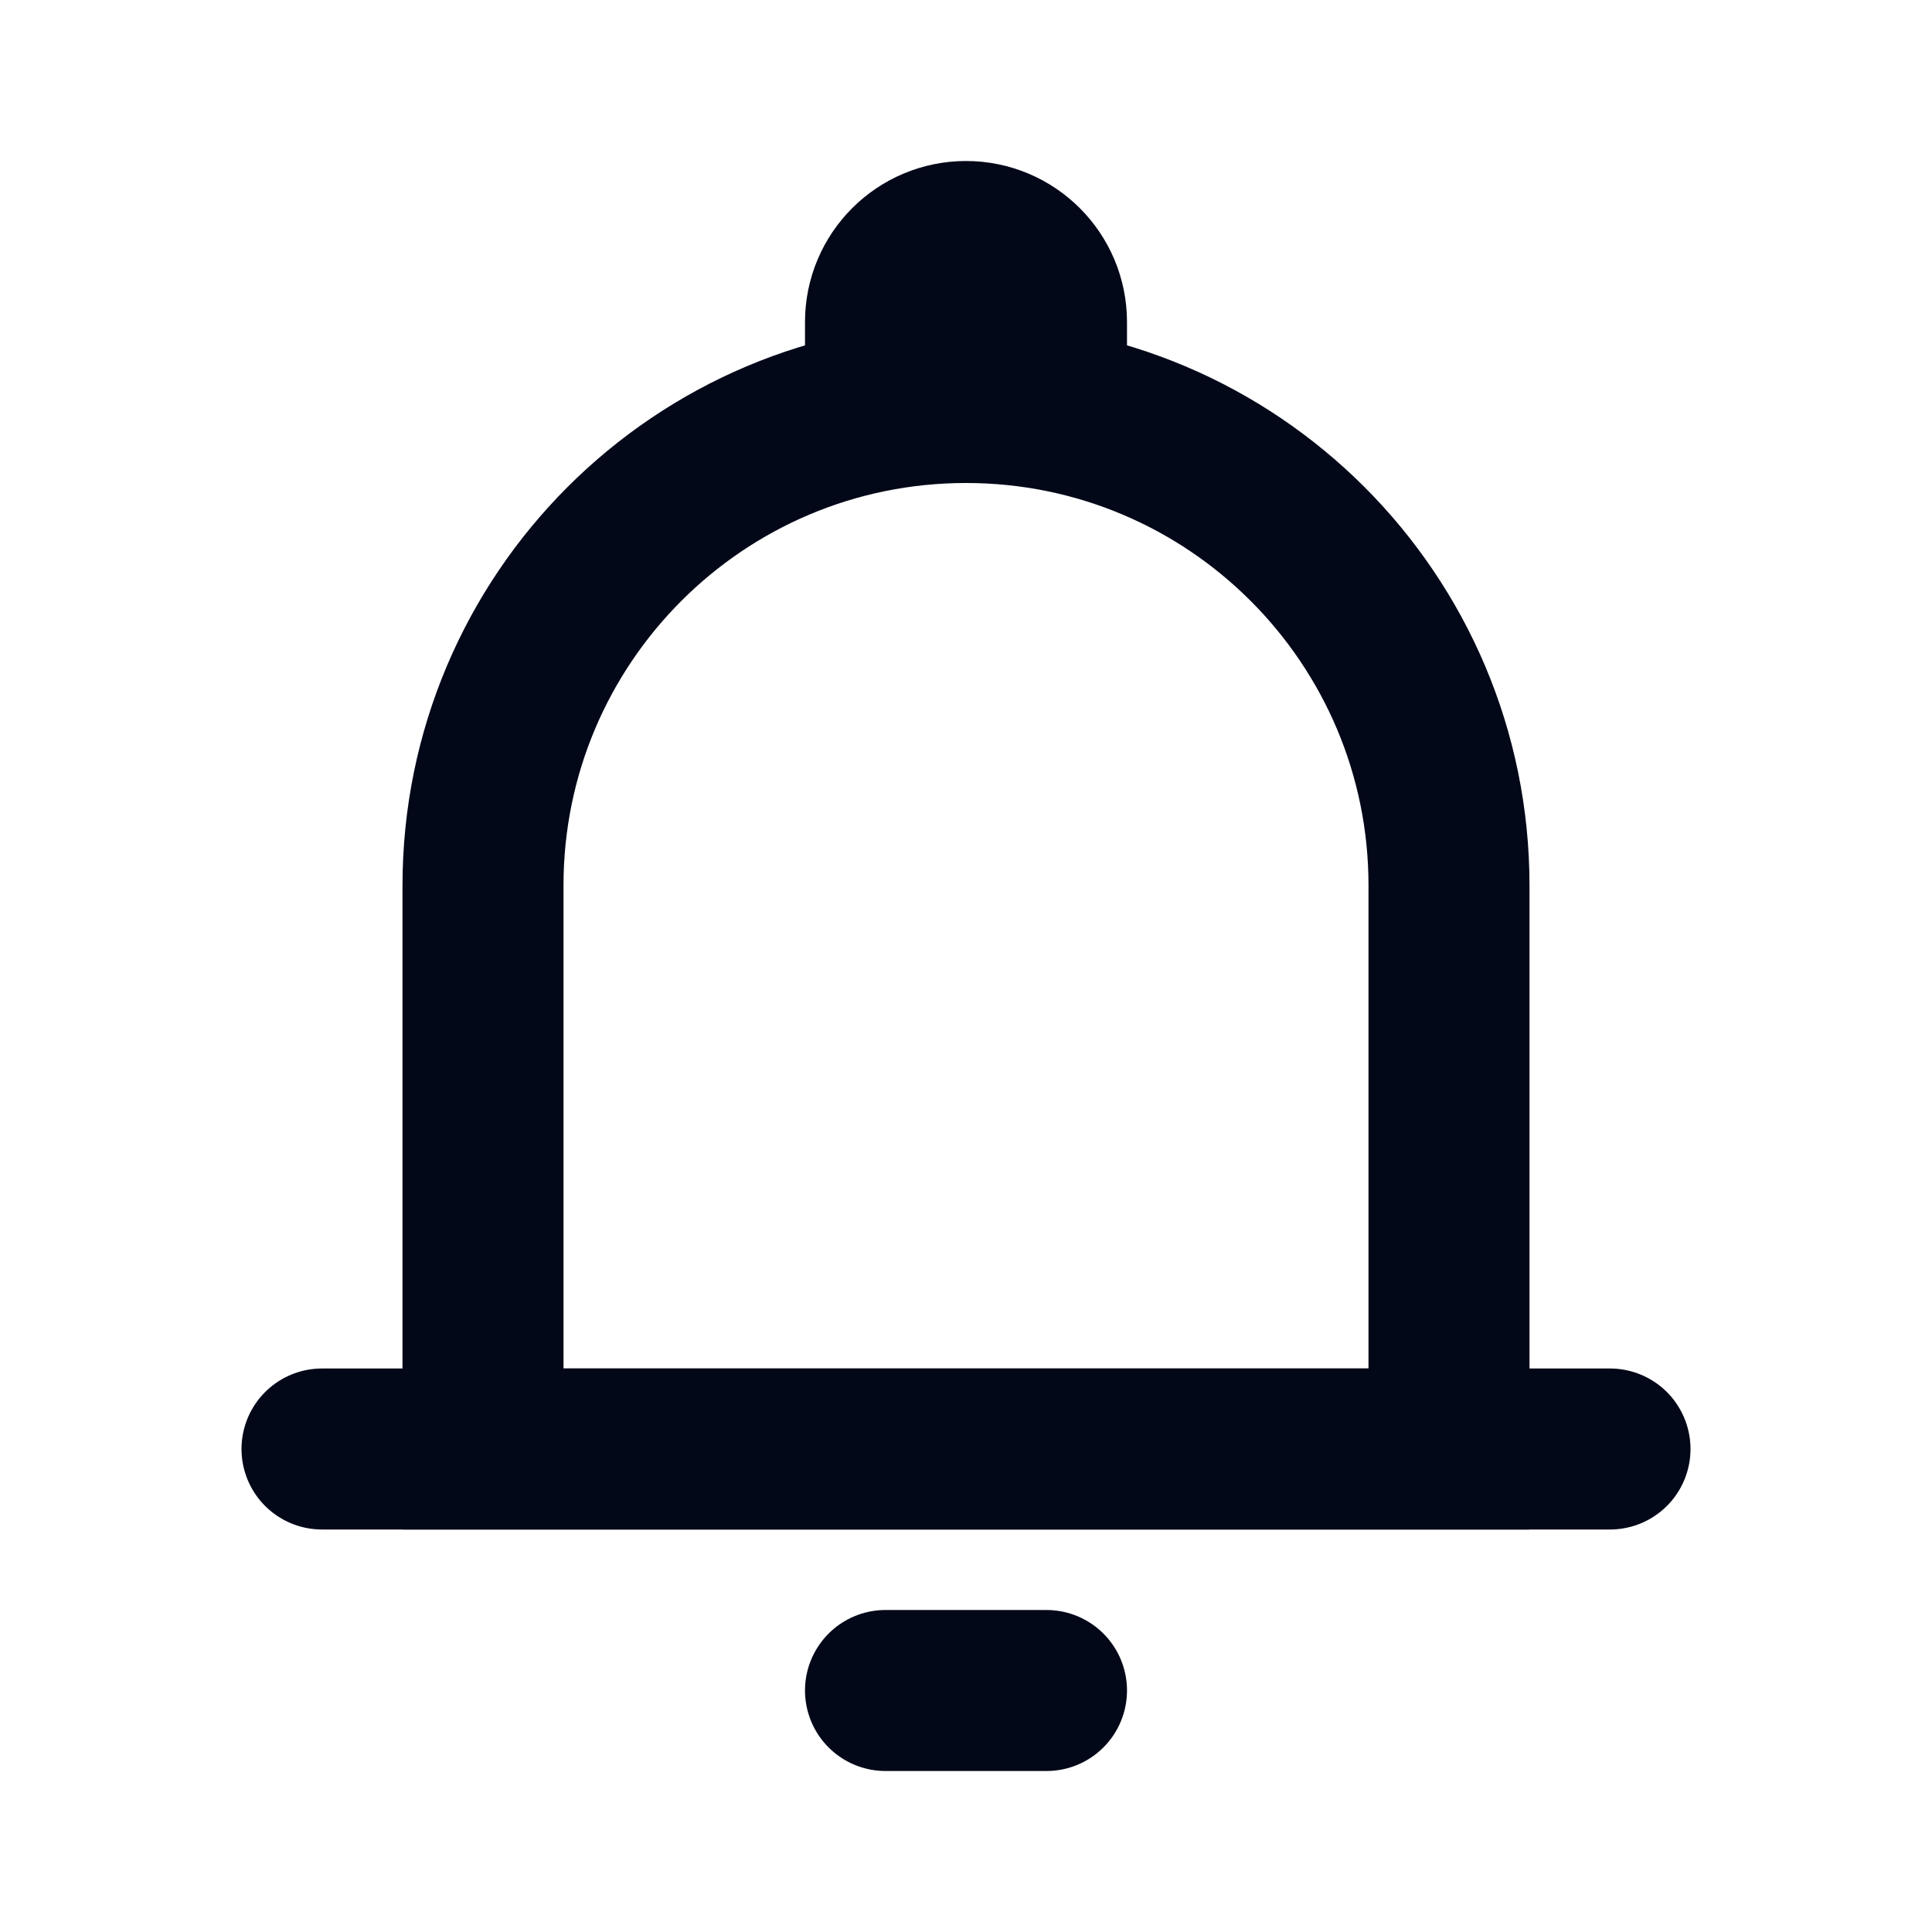
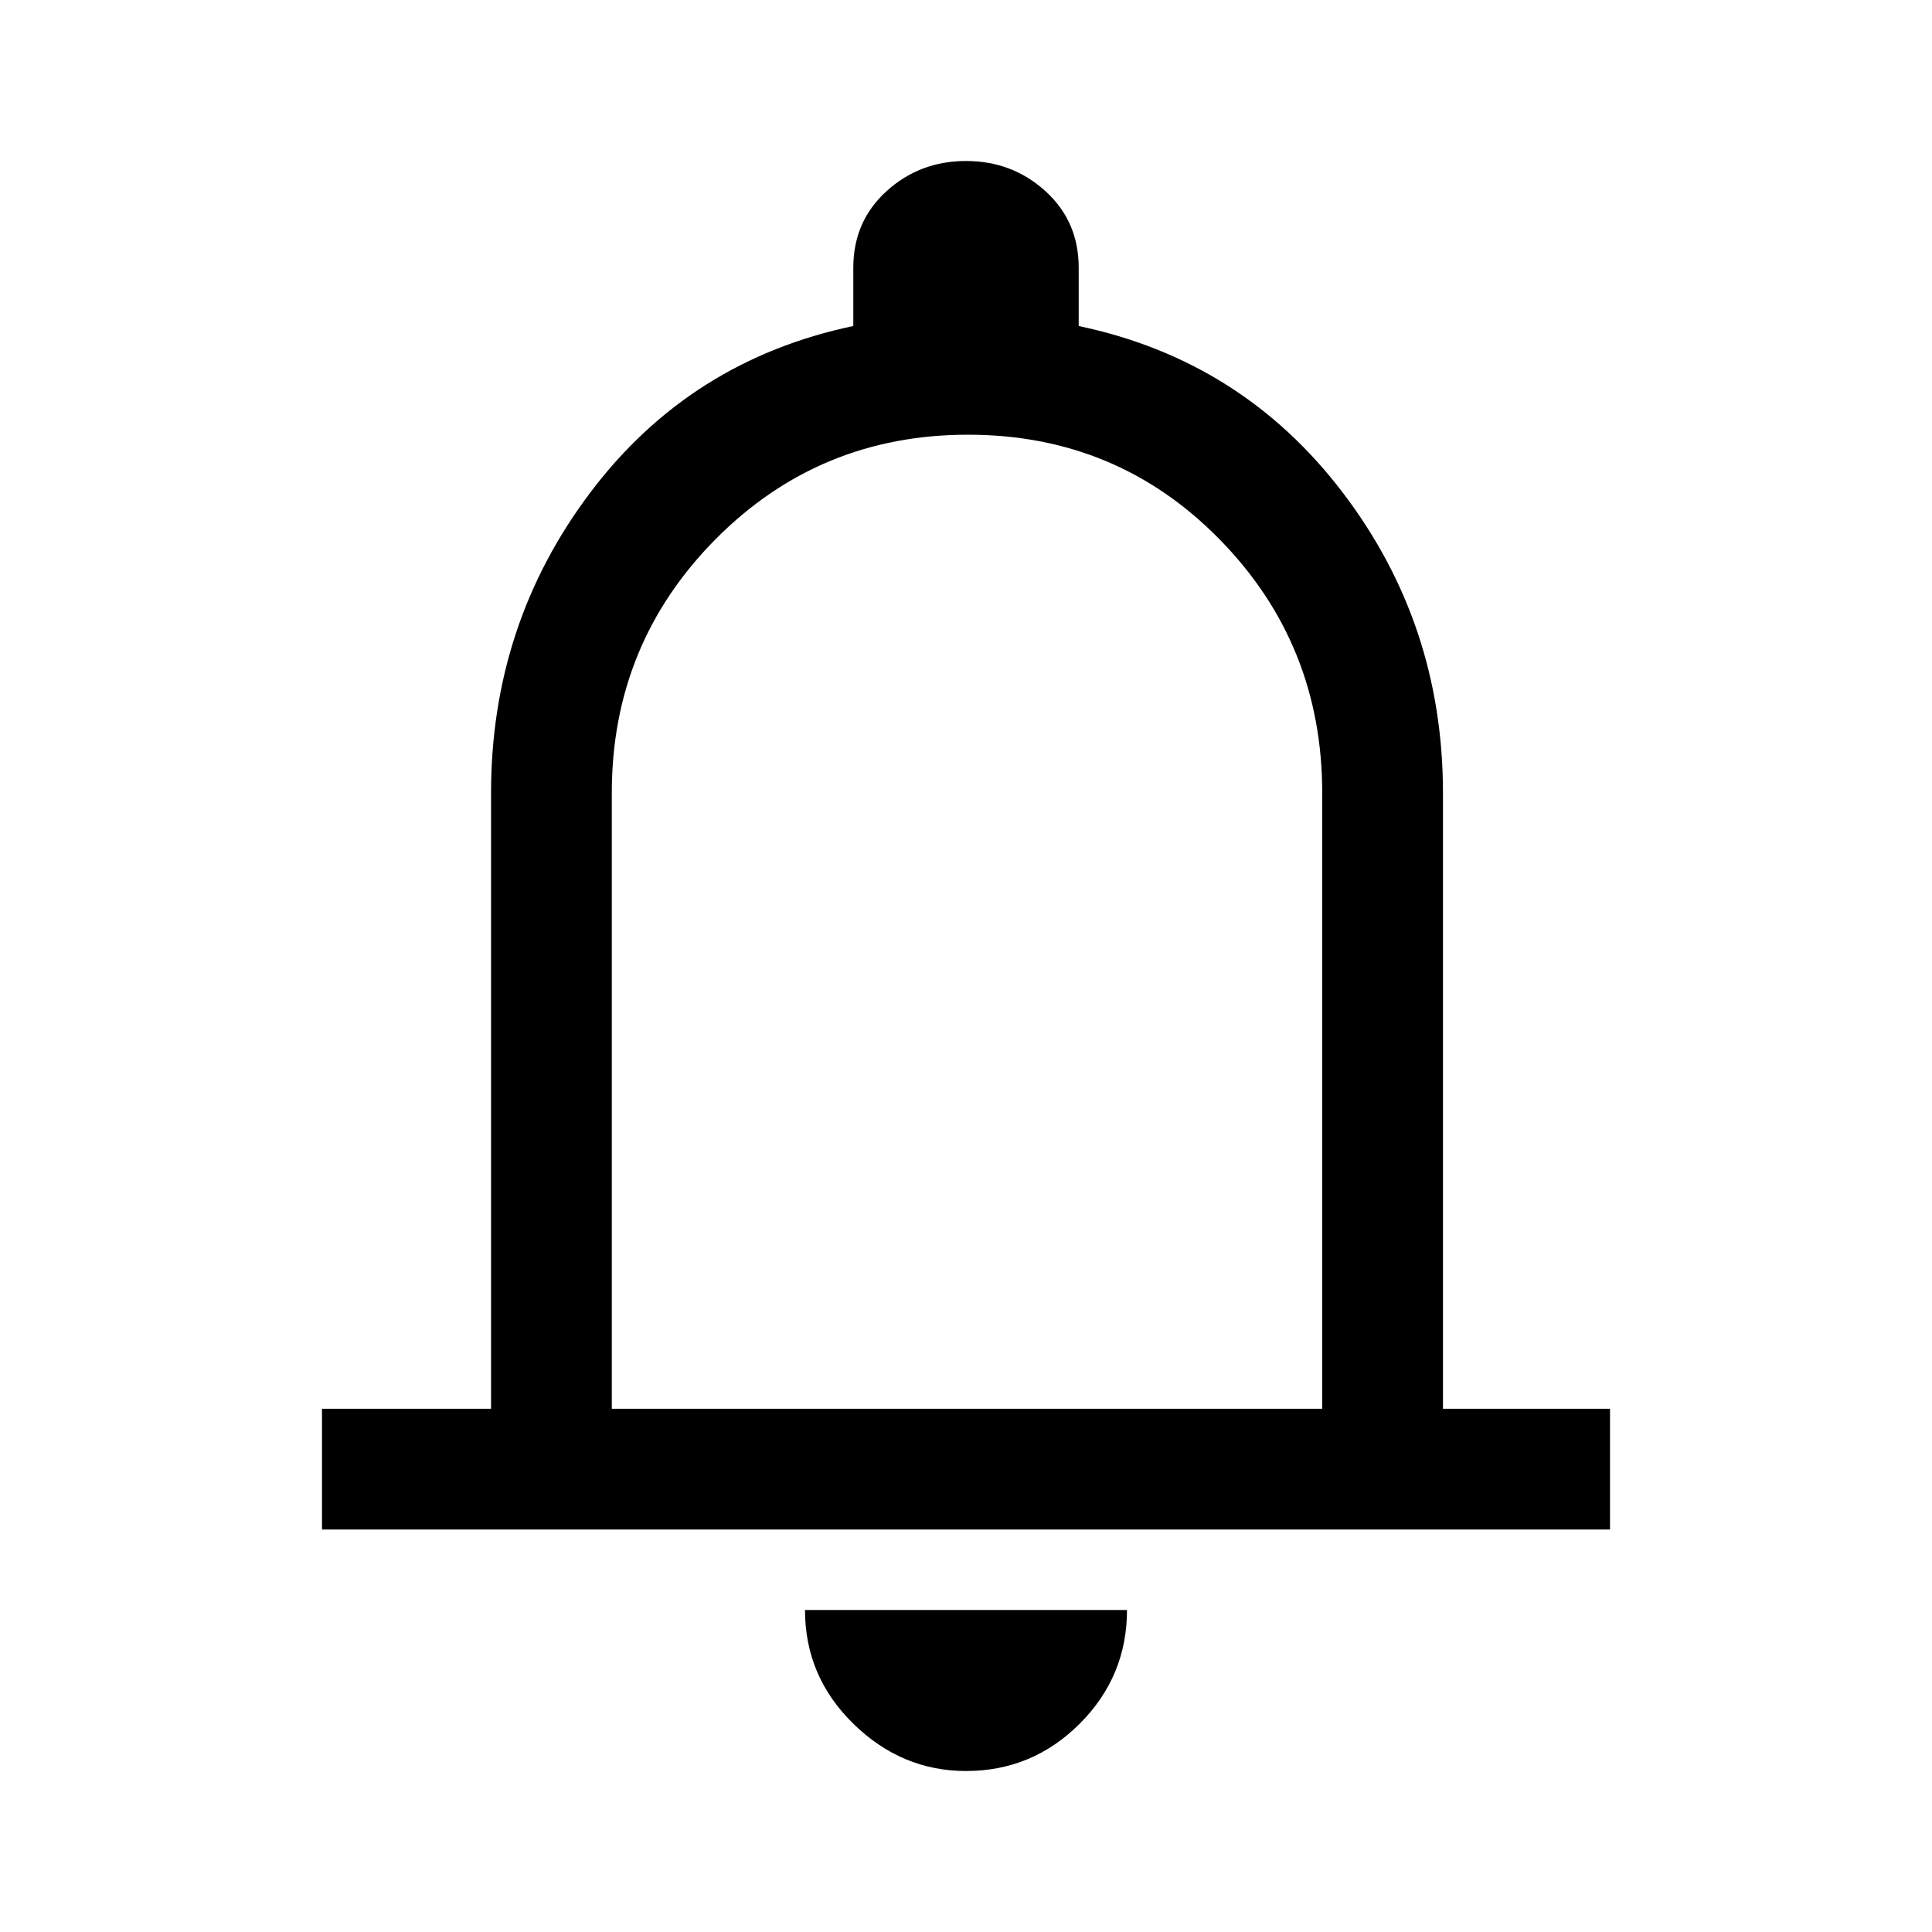
- <svg xmlns="http://www.w3.org/2000/svg" width="800px" height="800px" viewBox="0 0 24 24" version="1.1">
-   <g id="Bell" stroke="none" stroke-width="1" fill="none" fill-rule="evenodd">
-     <rect id="Container" x="0" y="0" width="24" height="24">
- 
- </rect>
-     <path d="M12,5 C15.314,5 18,7.686 18,11 L18,18 L18,18 L6,18 L6,11 C6,7.686 8.686,5 12,5 Z" id="shape-1" stroke="#030819" stroke-width="2" stroke-linecap="round" stroke-dasharray="0,0">
- 
- </path>
-     <path d="M12,3 C12.552,3 13,3.448 13,4 L13,5 L13,5 L11,5 L11,4 C11,3.448 11.448,3 12,3 Z" id="shape-2" stroke="#030819" stroke-width="2" stroke-linecap="round" stroke-dasharray="0,0">
- 
- </path>
-     <line x1="4" y1="18" x2="20" y2="18" id="shape-3" stroke="#030819" stroke-width="2" stroke-linecap="round" stroke-dasharray="0,0">
- 
- </line>
-     <line x1="11" y1="21" x2="13" y2="21" id="shape-4" stroke="#030819" stroke-width="2" stroke-linecap="round" stroke-dasharray="0,0">
- 
- </line>
-   </g>
+ <svg xmlns="http://www.w3.org/2000/svg" height="48" width="48">
+   <path d="M8 38v-3h4.2V19.7q0-4.2 2.475-7.475Q17.15 8.95 21.2 8.1V6.65q0-1.15.825-1.9T24 4q1.15 0 1.975.75.825.75.825 1.9V8.1q4.05.85 6.55 4.125t2.5 7.475V35H40v3Zm16-14.75ZM24 44q-1.6 0-2.8-1.175Q20 41.65 20 40h8q0 1.65-1.175 2.825Q25.65 44 24 44Zm-8.8-9h17.65V19.7q0-3.7-2.55-6.3-2.55-2.6-6.25-2.6t-6.275 2.6Q15.2 16 15.2 19.7Z" />
</svg>
